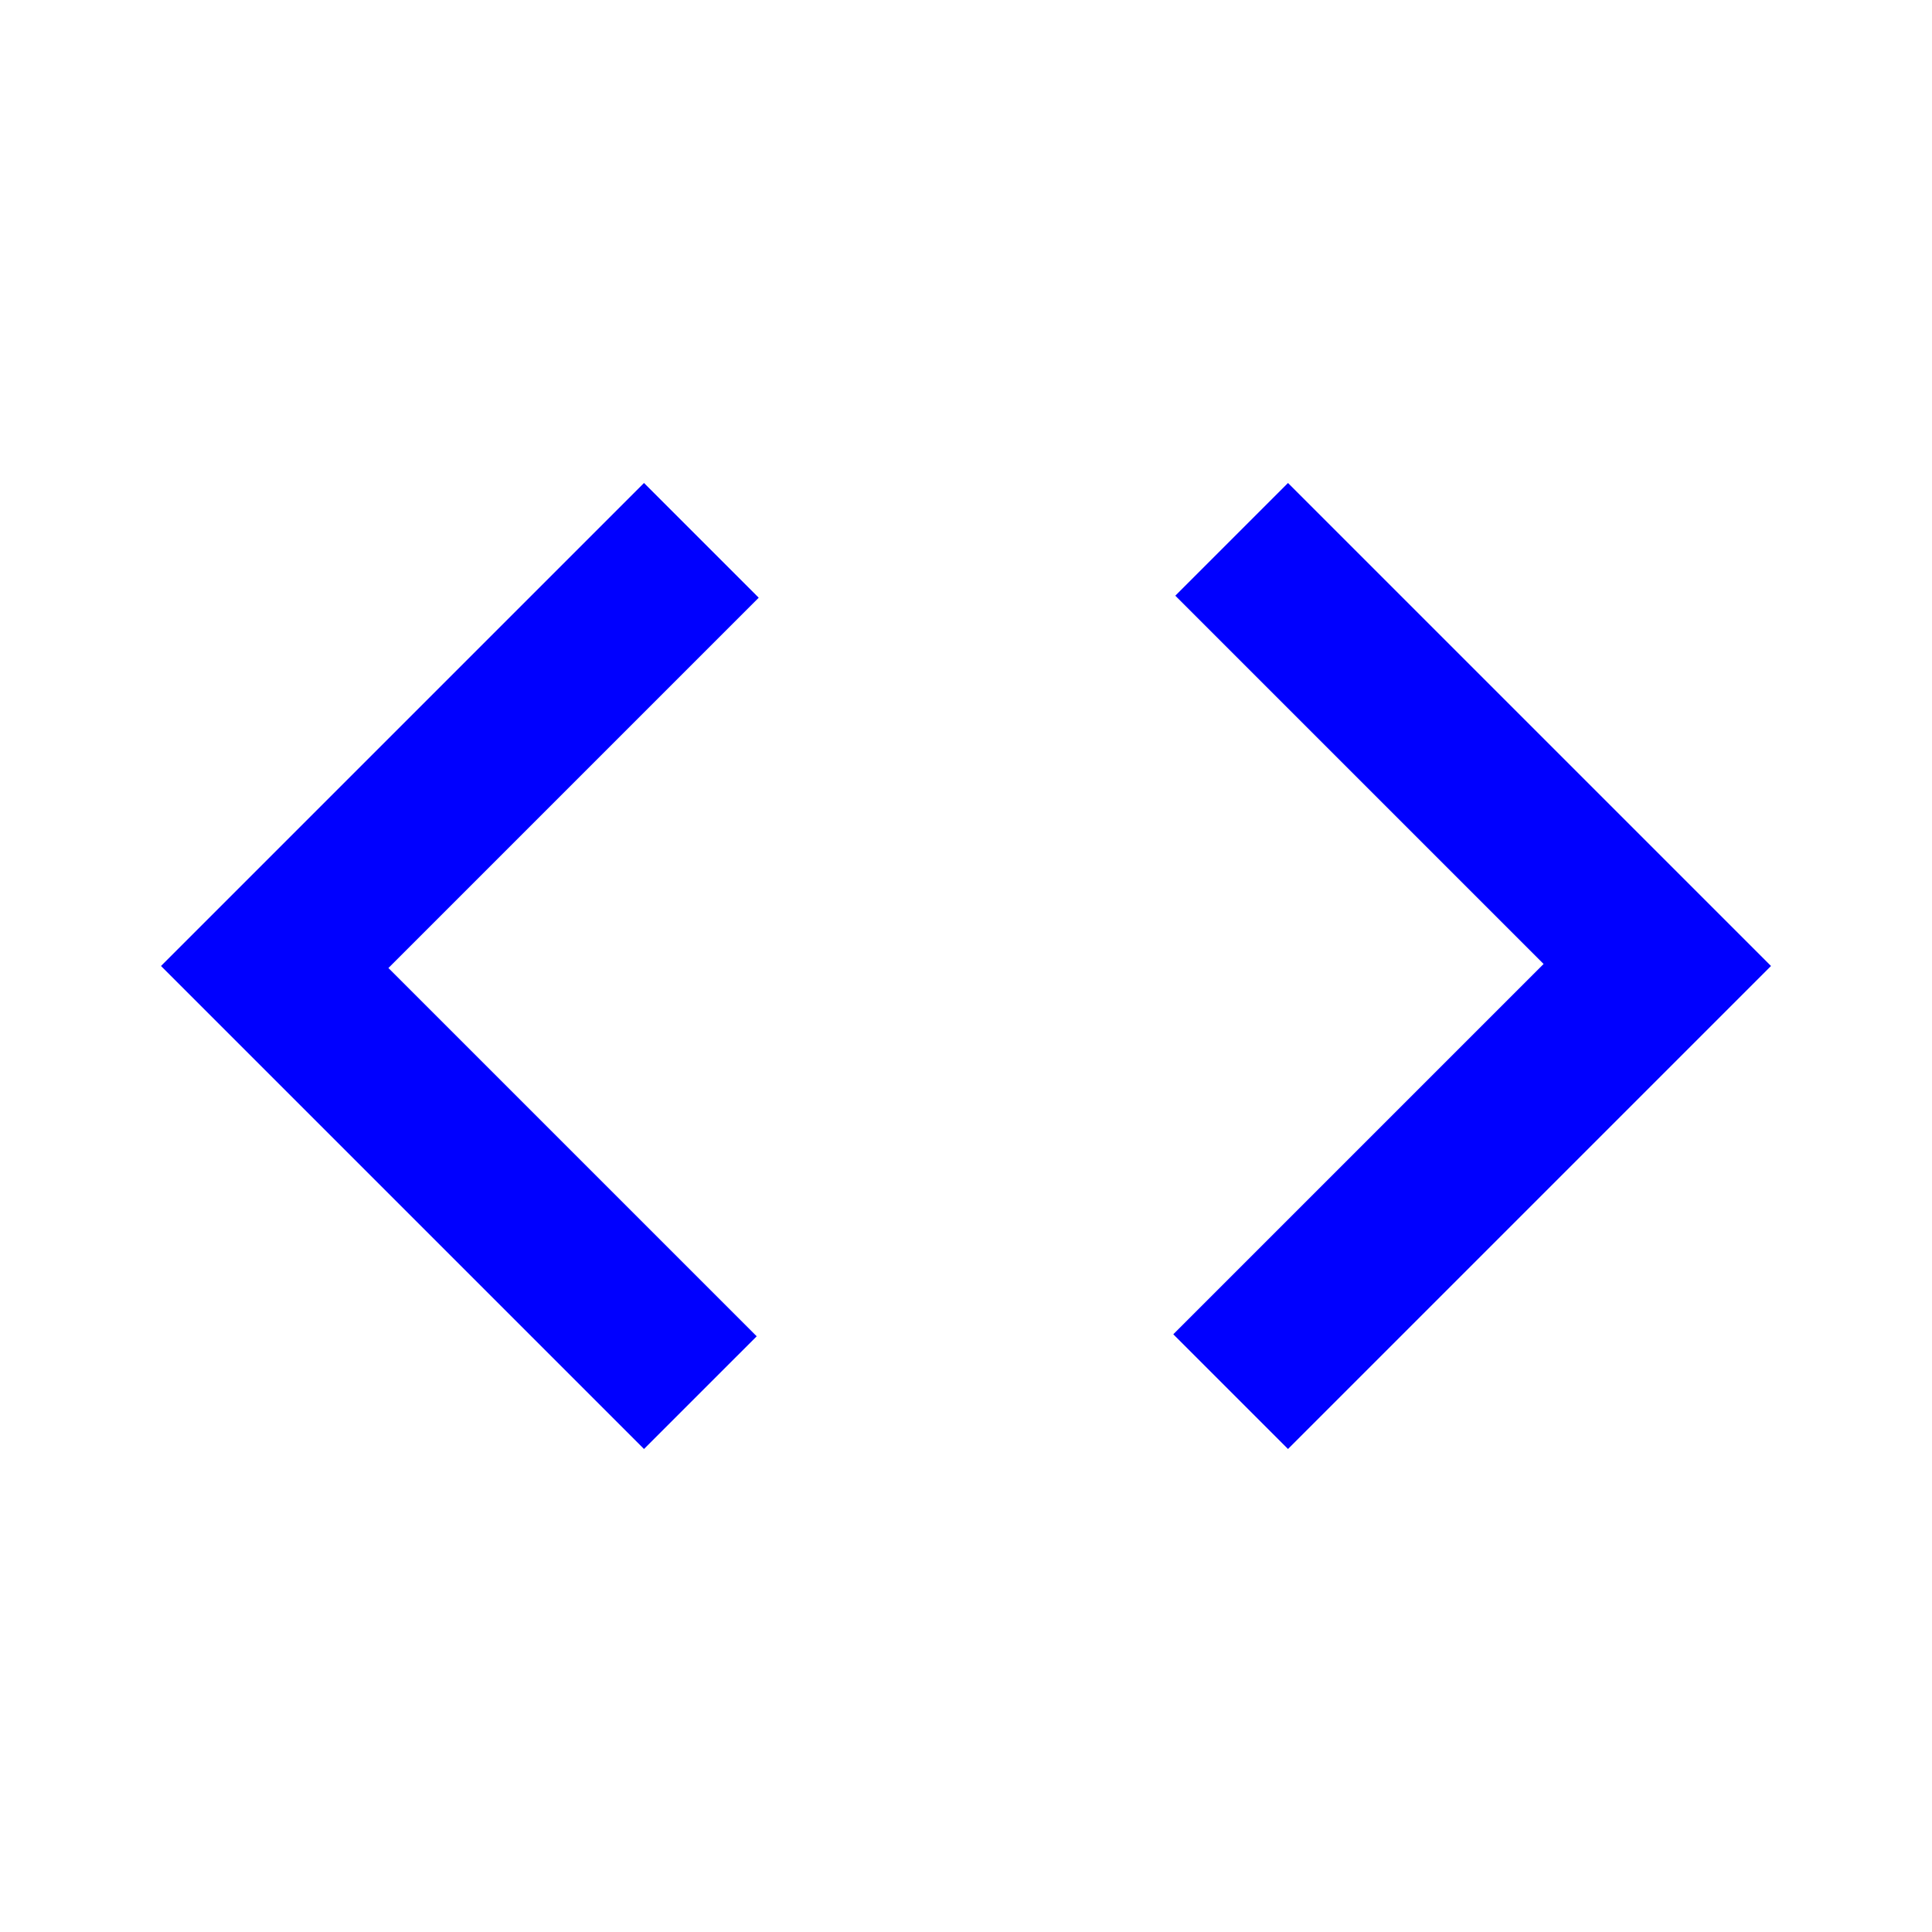
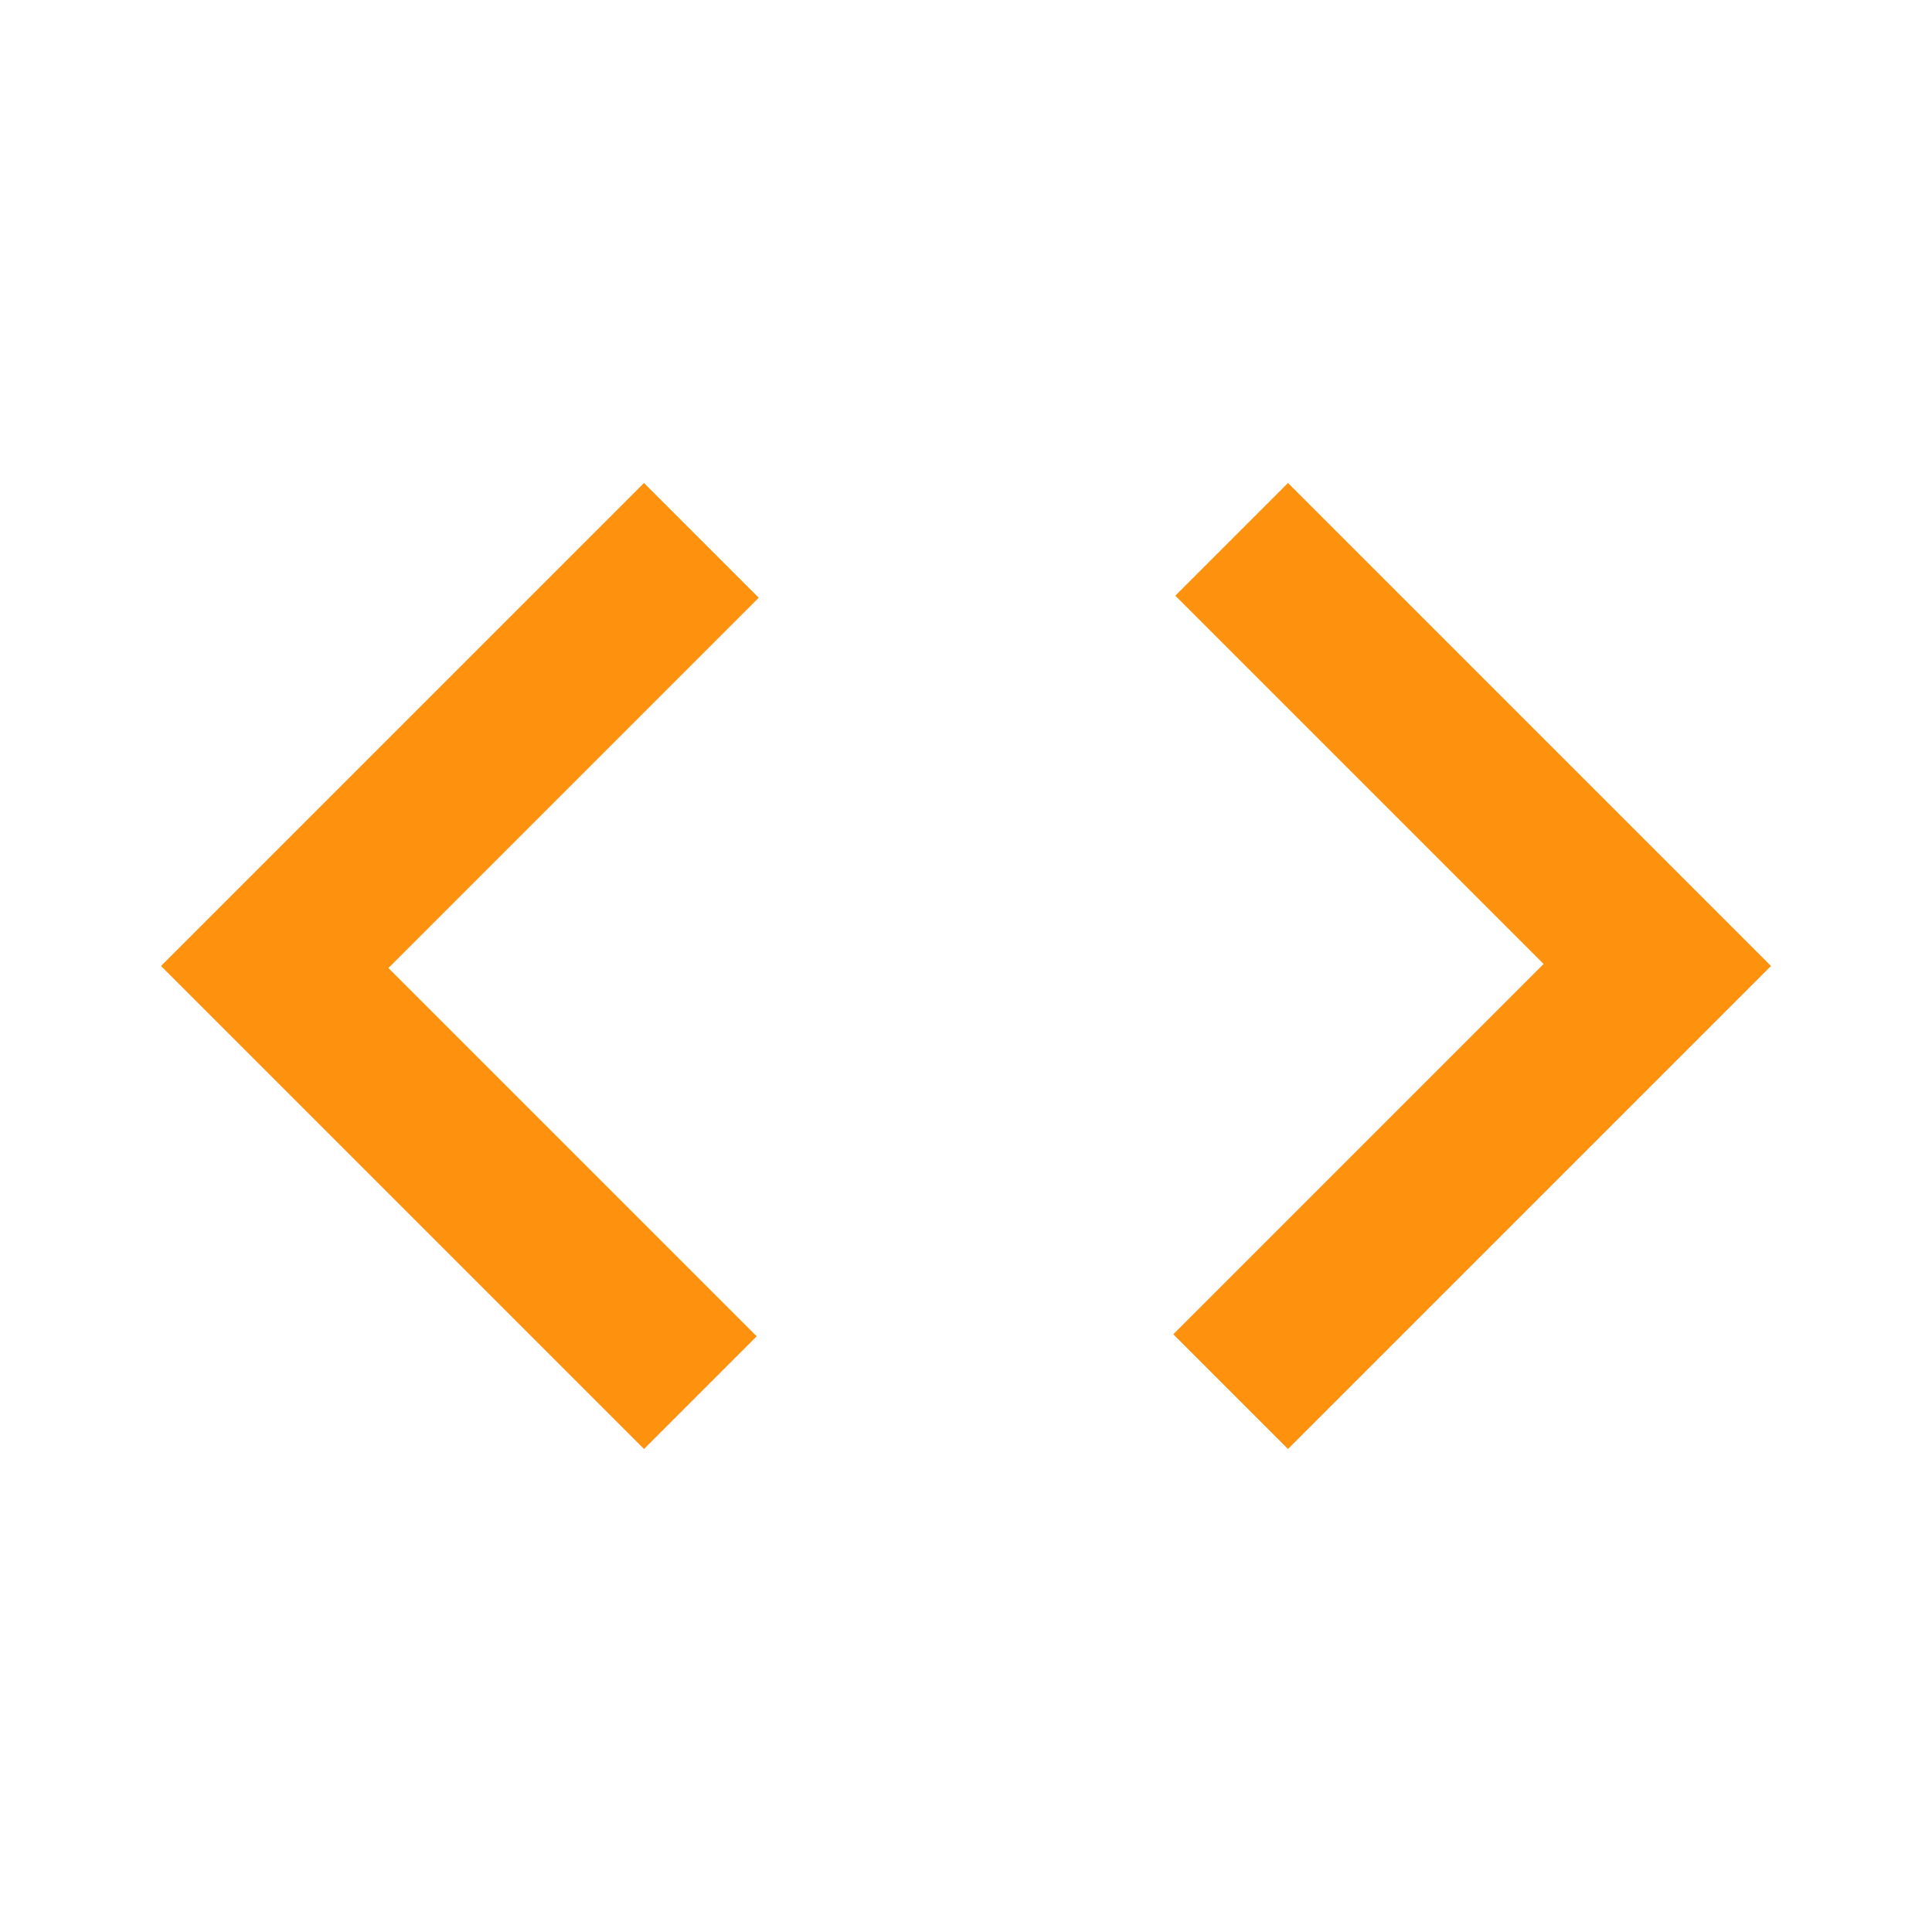
- <svg xmlns="http://www.w3.org/2000/svg" height="24px" viewBox="0 -960 960 960" width="24px" fill="#0000ff">
+ <svg xmlns="http://www.w3.org/2000/svg" height="24px" viewBox="0 -960 960 960" width="24px" fill="#fe920e">
  <path d="M320-240 80-480l240-240 57 57-184 184 183 183-56 56Zm320 0-57-57 184-184-183-183 56-56 240 240-240 240Z" />
</svg>
